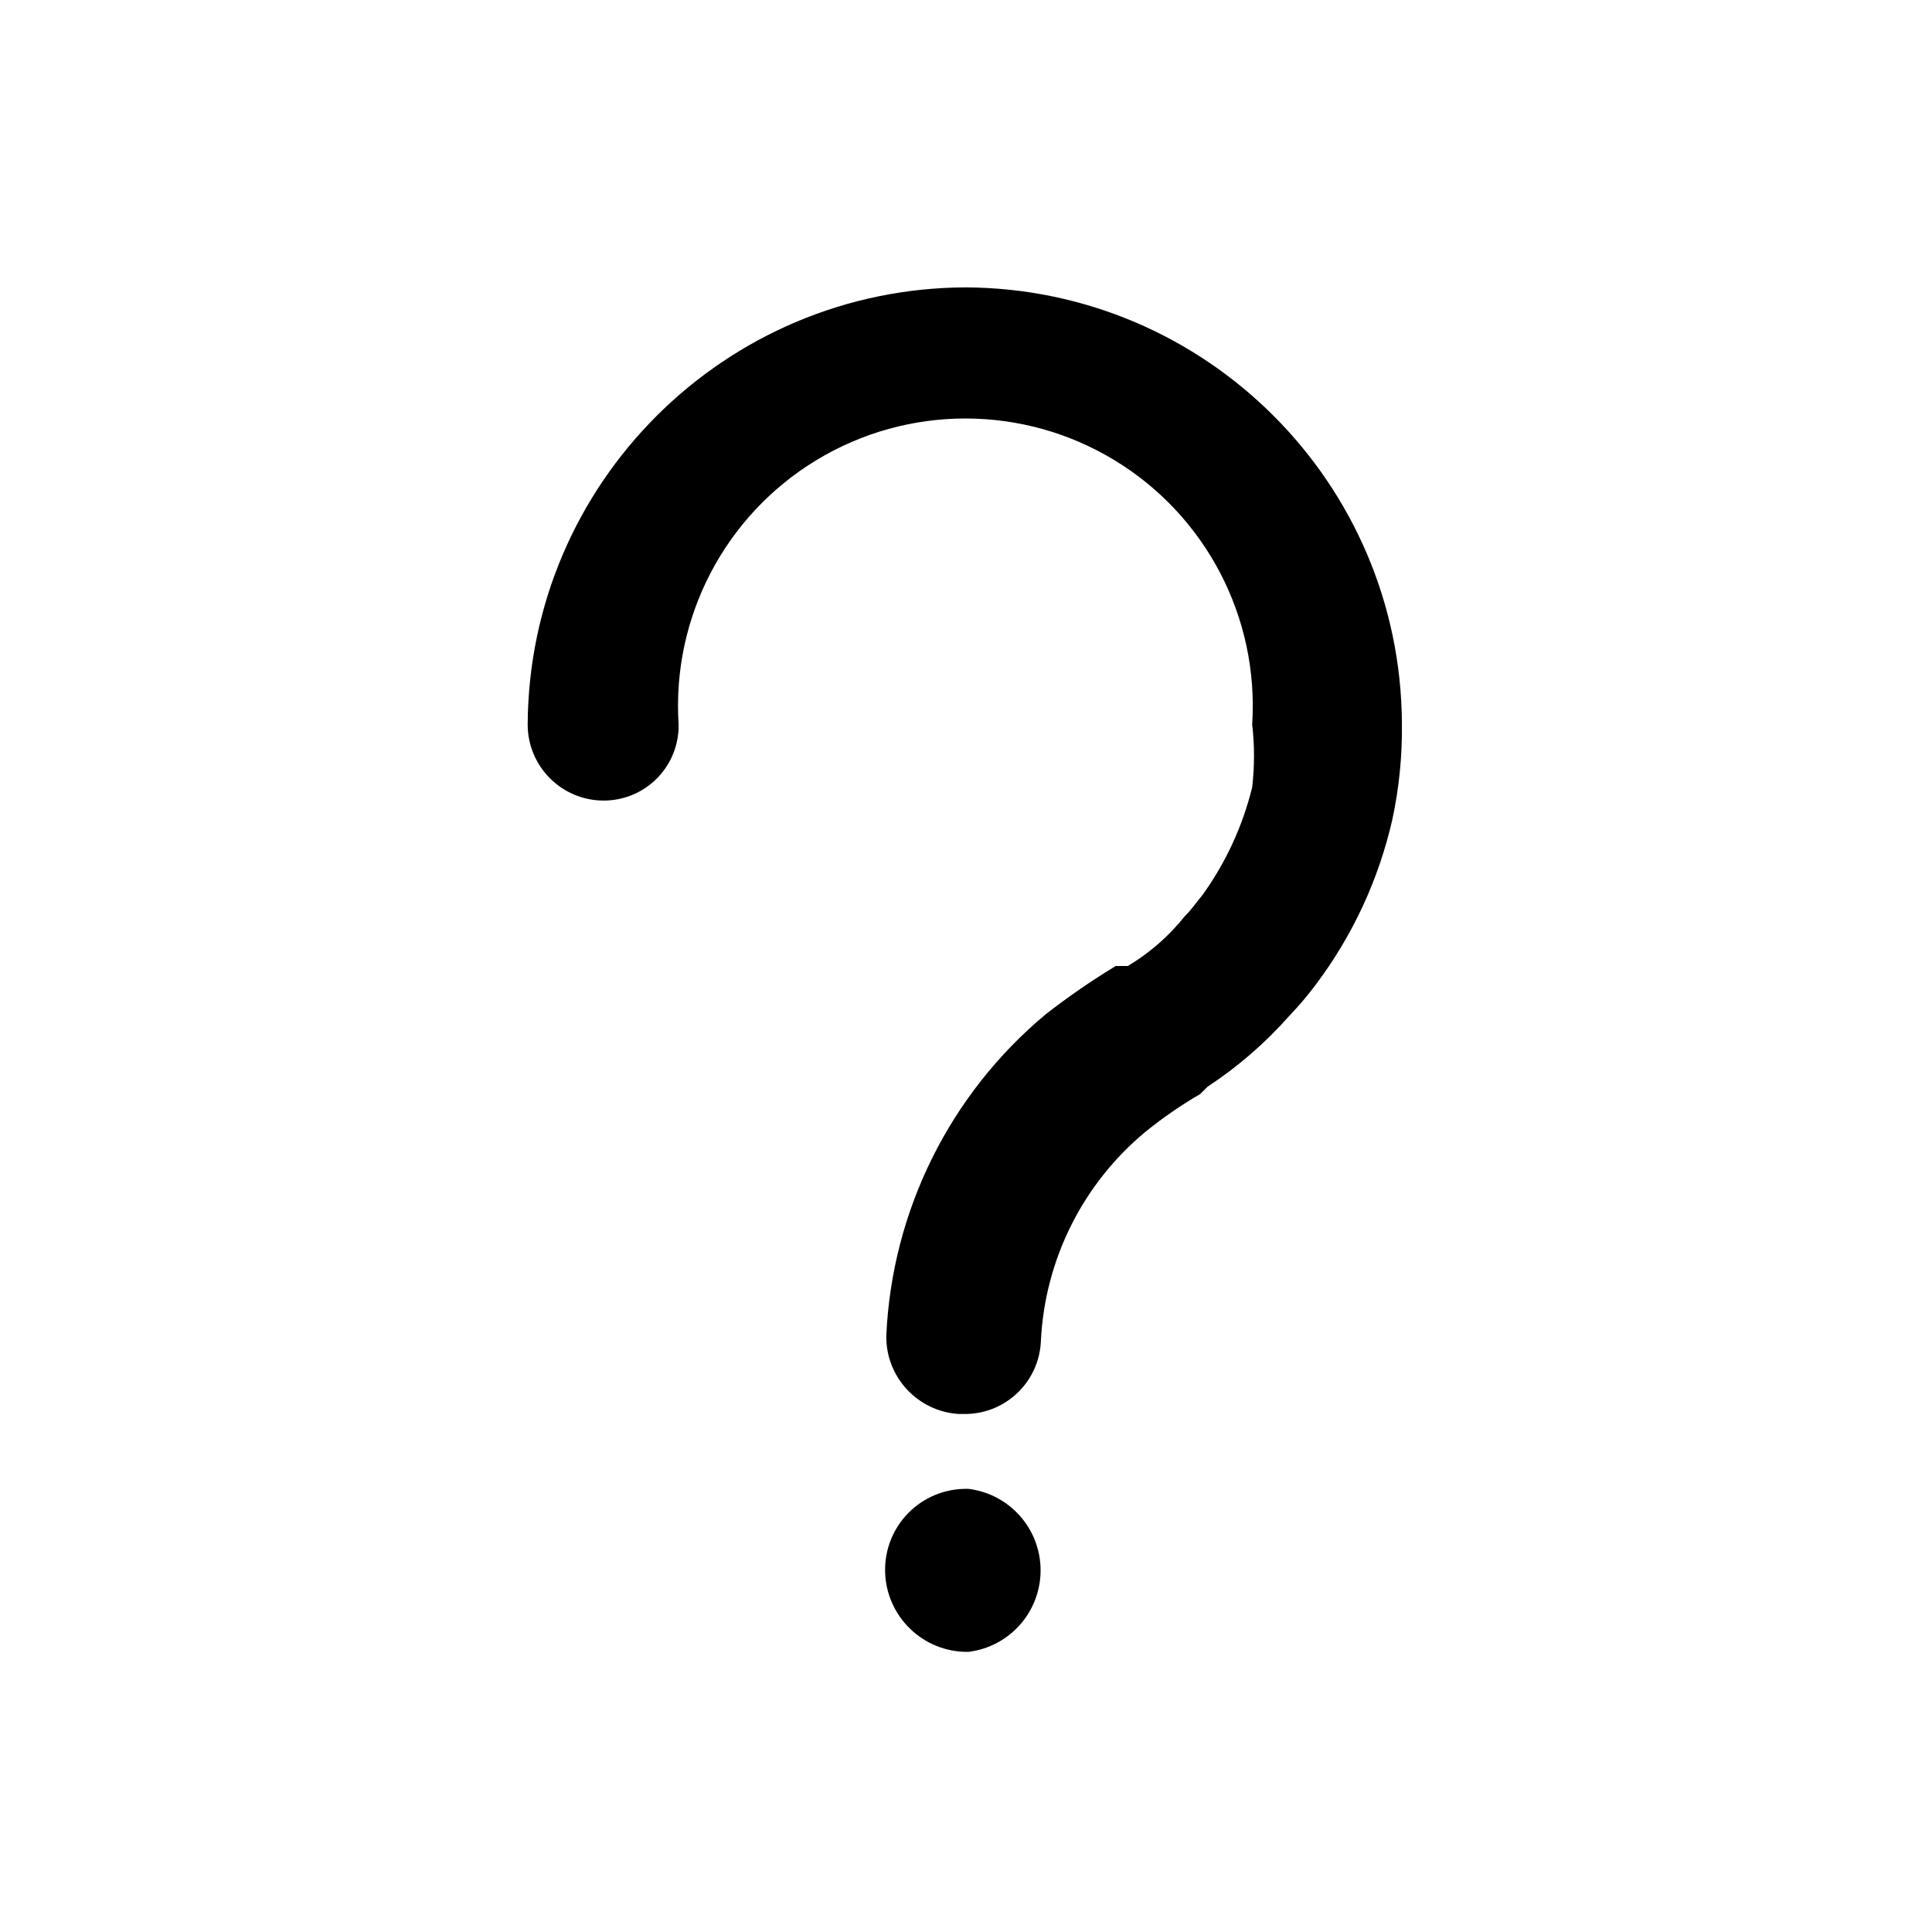
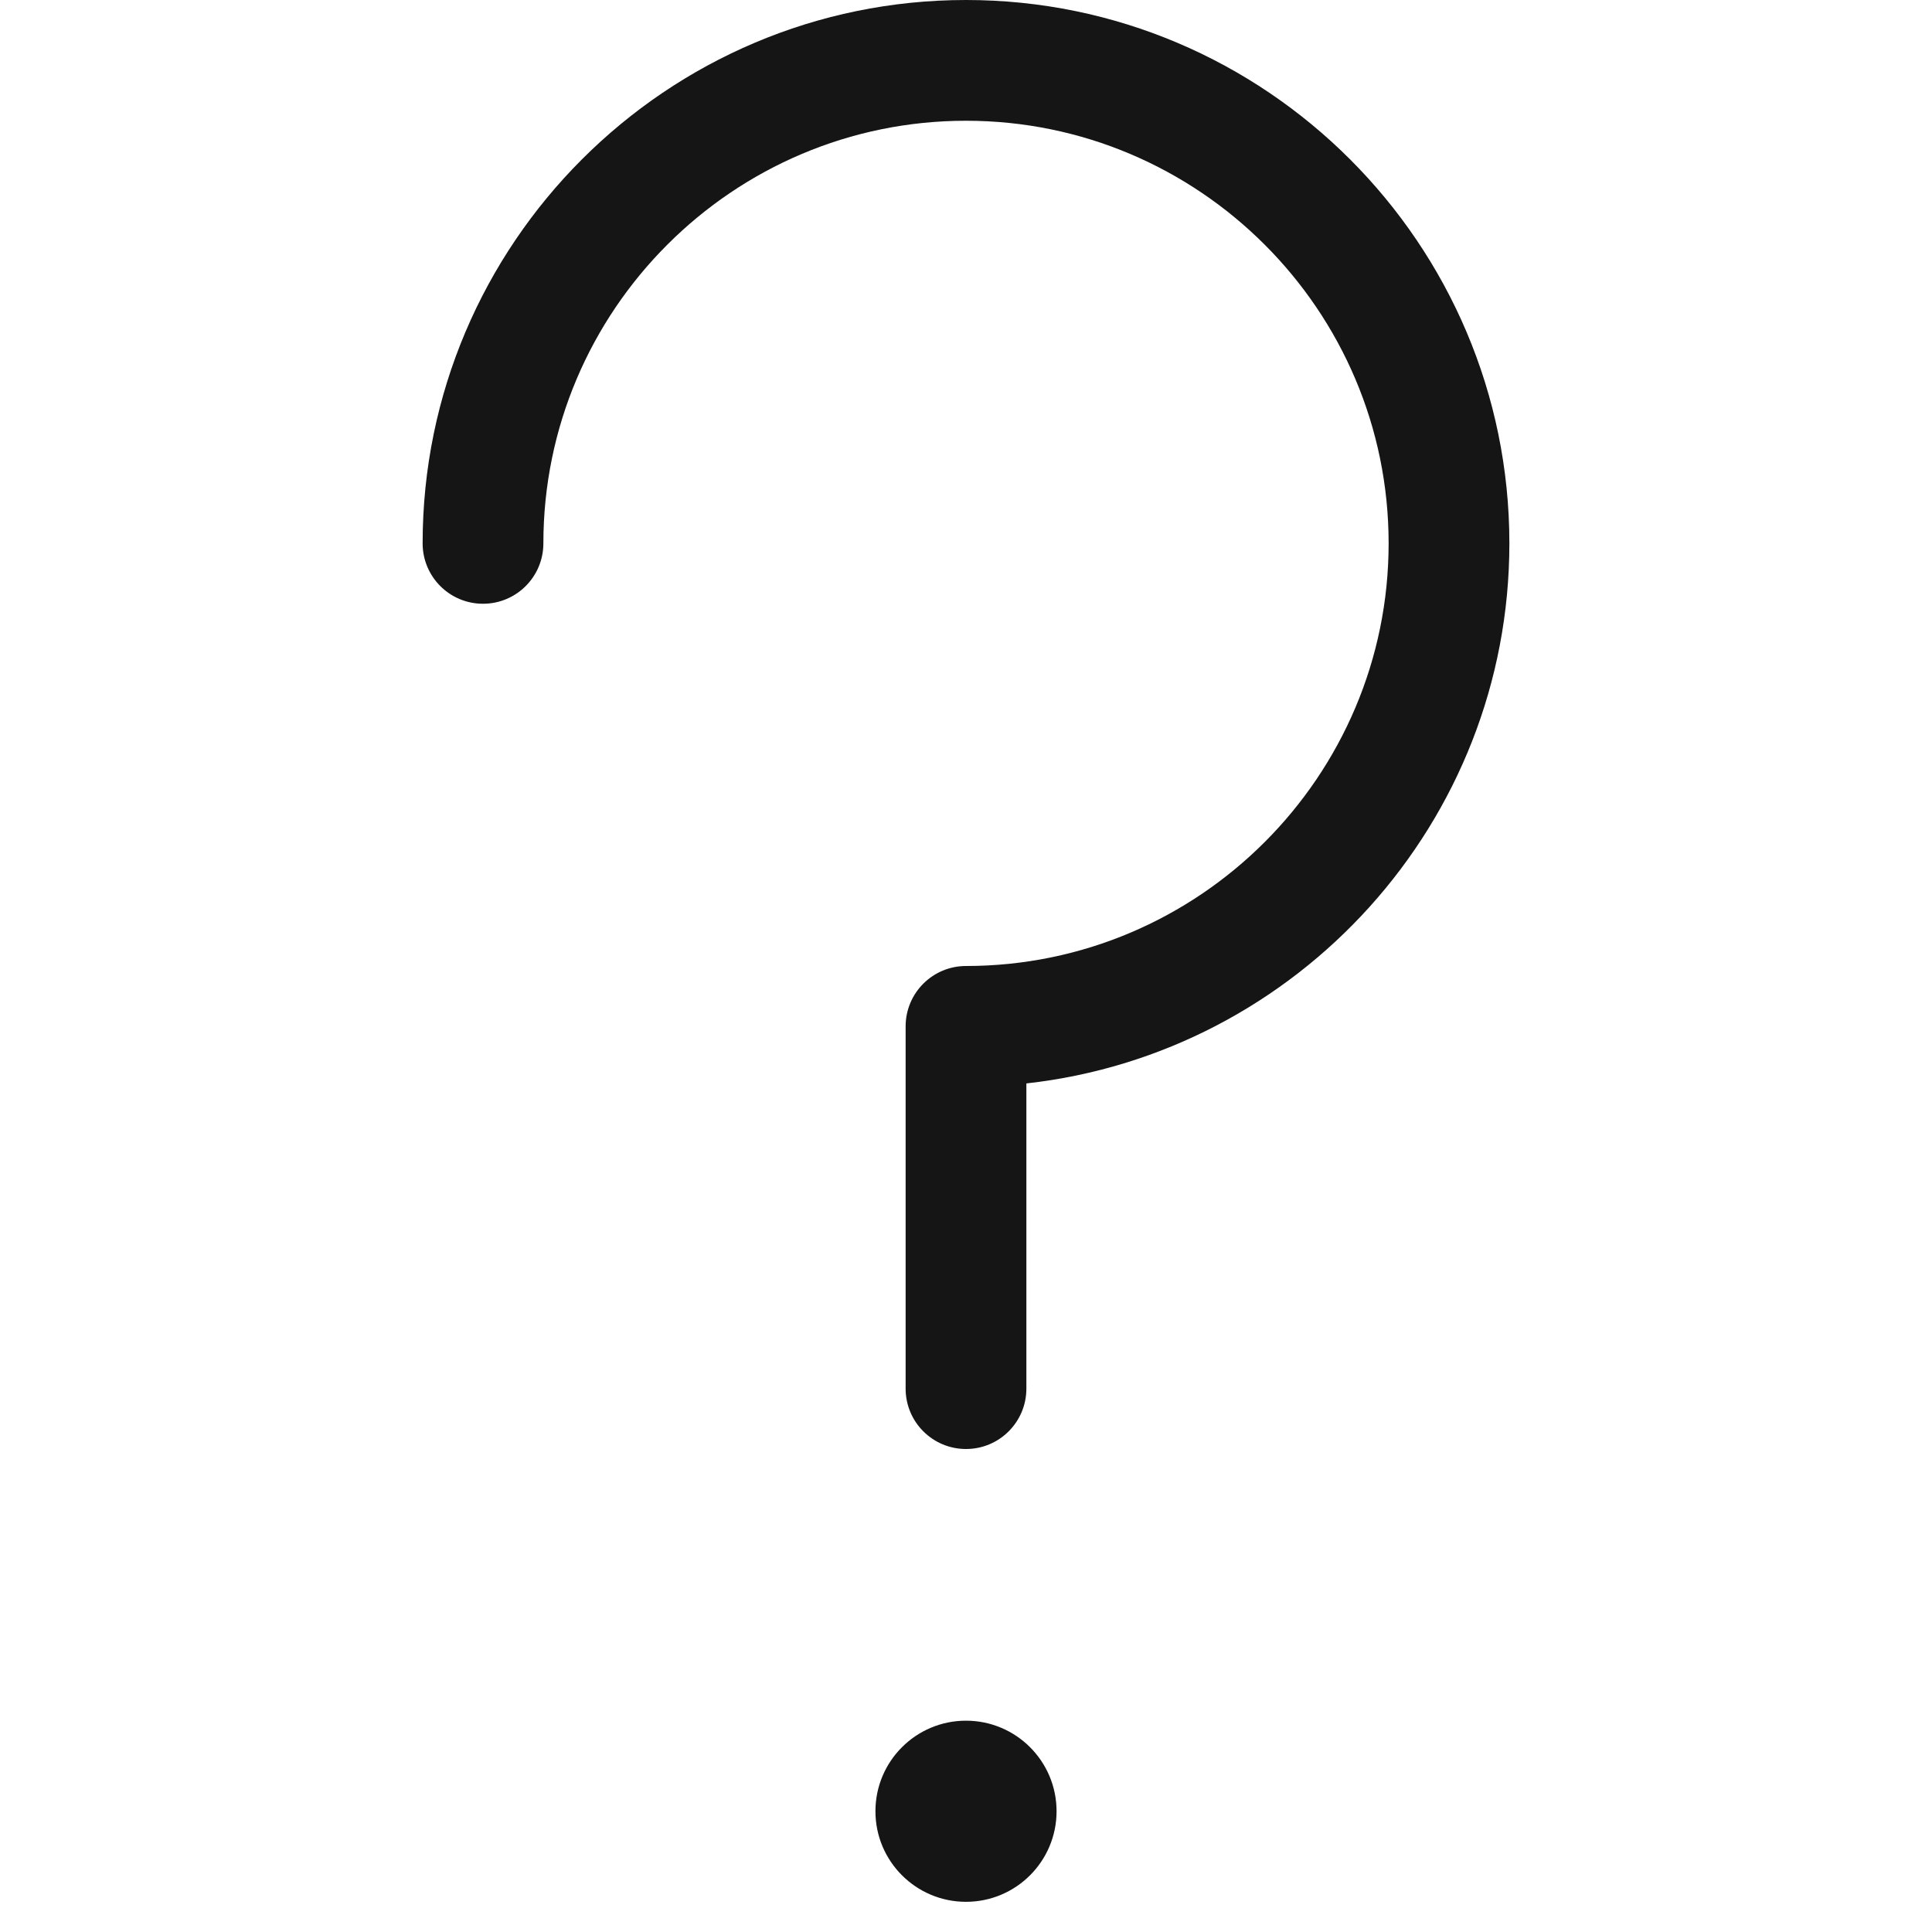
- <svg xmlns="http://www.w3.org/2000/svg" viewBox="0 0 16 16">
-   <path d="M8 12.33a.67.67 0 0 0-.67.68.68.68 0 0 0 .69.67.68.68 0 0 0 0-1.35Zm0-9.95A3.64 3.64 0 0 0 4.37 6a.63.63 0 0 0 .63.63.62.62 0 0 0 .62-.63 2.38 2.38 0 1 1 4.75 0 2.24 2.24 0 0 1 0 .52 2.58 2.58 0 0 1-.41.89c-.05.06-.09.12-.15.18a1.75 1.75 0 0 1-.47.41h-.1a6 6 0 0 0-.58.4 3.68 3.68 0 0 0-1.32 2.66.64.64 0 0 0 .6.65H8a.63.63 0 0 0 .62-.6 2.4 2.4 0 0 1 .87-1.74 3.58 3.58 0 0 1 .45-.31L10 9a3.39 3.39 0 0 0 .68-.59 2.75 2.75 0 0 0 .22-.26 3.6 3.6 0 0 0 .63-1.36 3.56 3.56 0 0 0 .08-.8A3.63 3.63 0 0 0 8 2.38Z" />
+ <svg xmlns="http://www.w3.org/2000/svg" viewBox="0 0 32 32">
+   <defs>
+     <style>.uuid-832c660f-7d81-4720-a73e-032b58f9059e{fill:none;}.uuid-832c660f-7d81-4720-a73e-032b58f9059e,.uuid-cd7860b4-2b15-42ab-a4a8-a167fe980d4f{stroke-width:0px;}.uuid-cd7860b4-2b15-42ab-a4a8-a167fe980d4f{fill:#151515;}</style>
+   </defs>
+   <g id="uuid-740ca099-c436-4986-8abb-aa7675b8747c">
+     <rect class="uuid-832c660f-7d81-4720-a73e-032b58f9059e" width="32" height="32" />
+   </g>
+   <g id="uuid-b960b17d-5ba2-4301-a365-c085234f7147">
+     <path class="uuid-cd7860b4-2b15-42ab-a4a8-a167fe980d4f" d="M16,0C11.037,0,7,4.038,7,9c0,.552.447,1,1,1s1-.448,1-1c0-3.86,3.141-7,7-7s7,3.14,7,7-3.141,7-7,7c-.553,0-1,.448-1,1v6c0,.552.447,1,1,1s1-.448,1-1v-5.055c4.494-.499,8-4.32,8-8.945,0-4.962-4.037-9-9-9Z" />
+     <circle class="uuid-cd7860b4-2b15-42ab-a4a8-a167fe980d4f" cx="16" cy="30" r="1.5" />
+   </g>
</svg>
